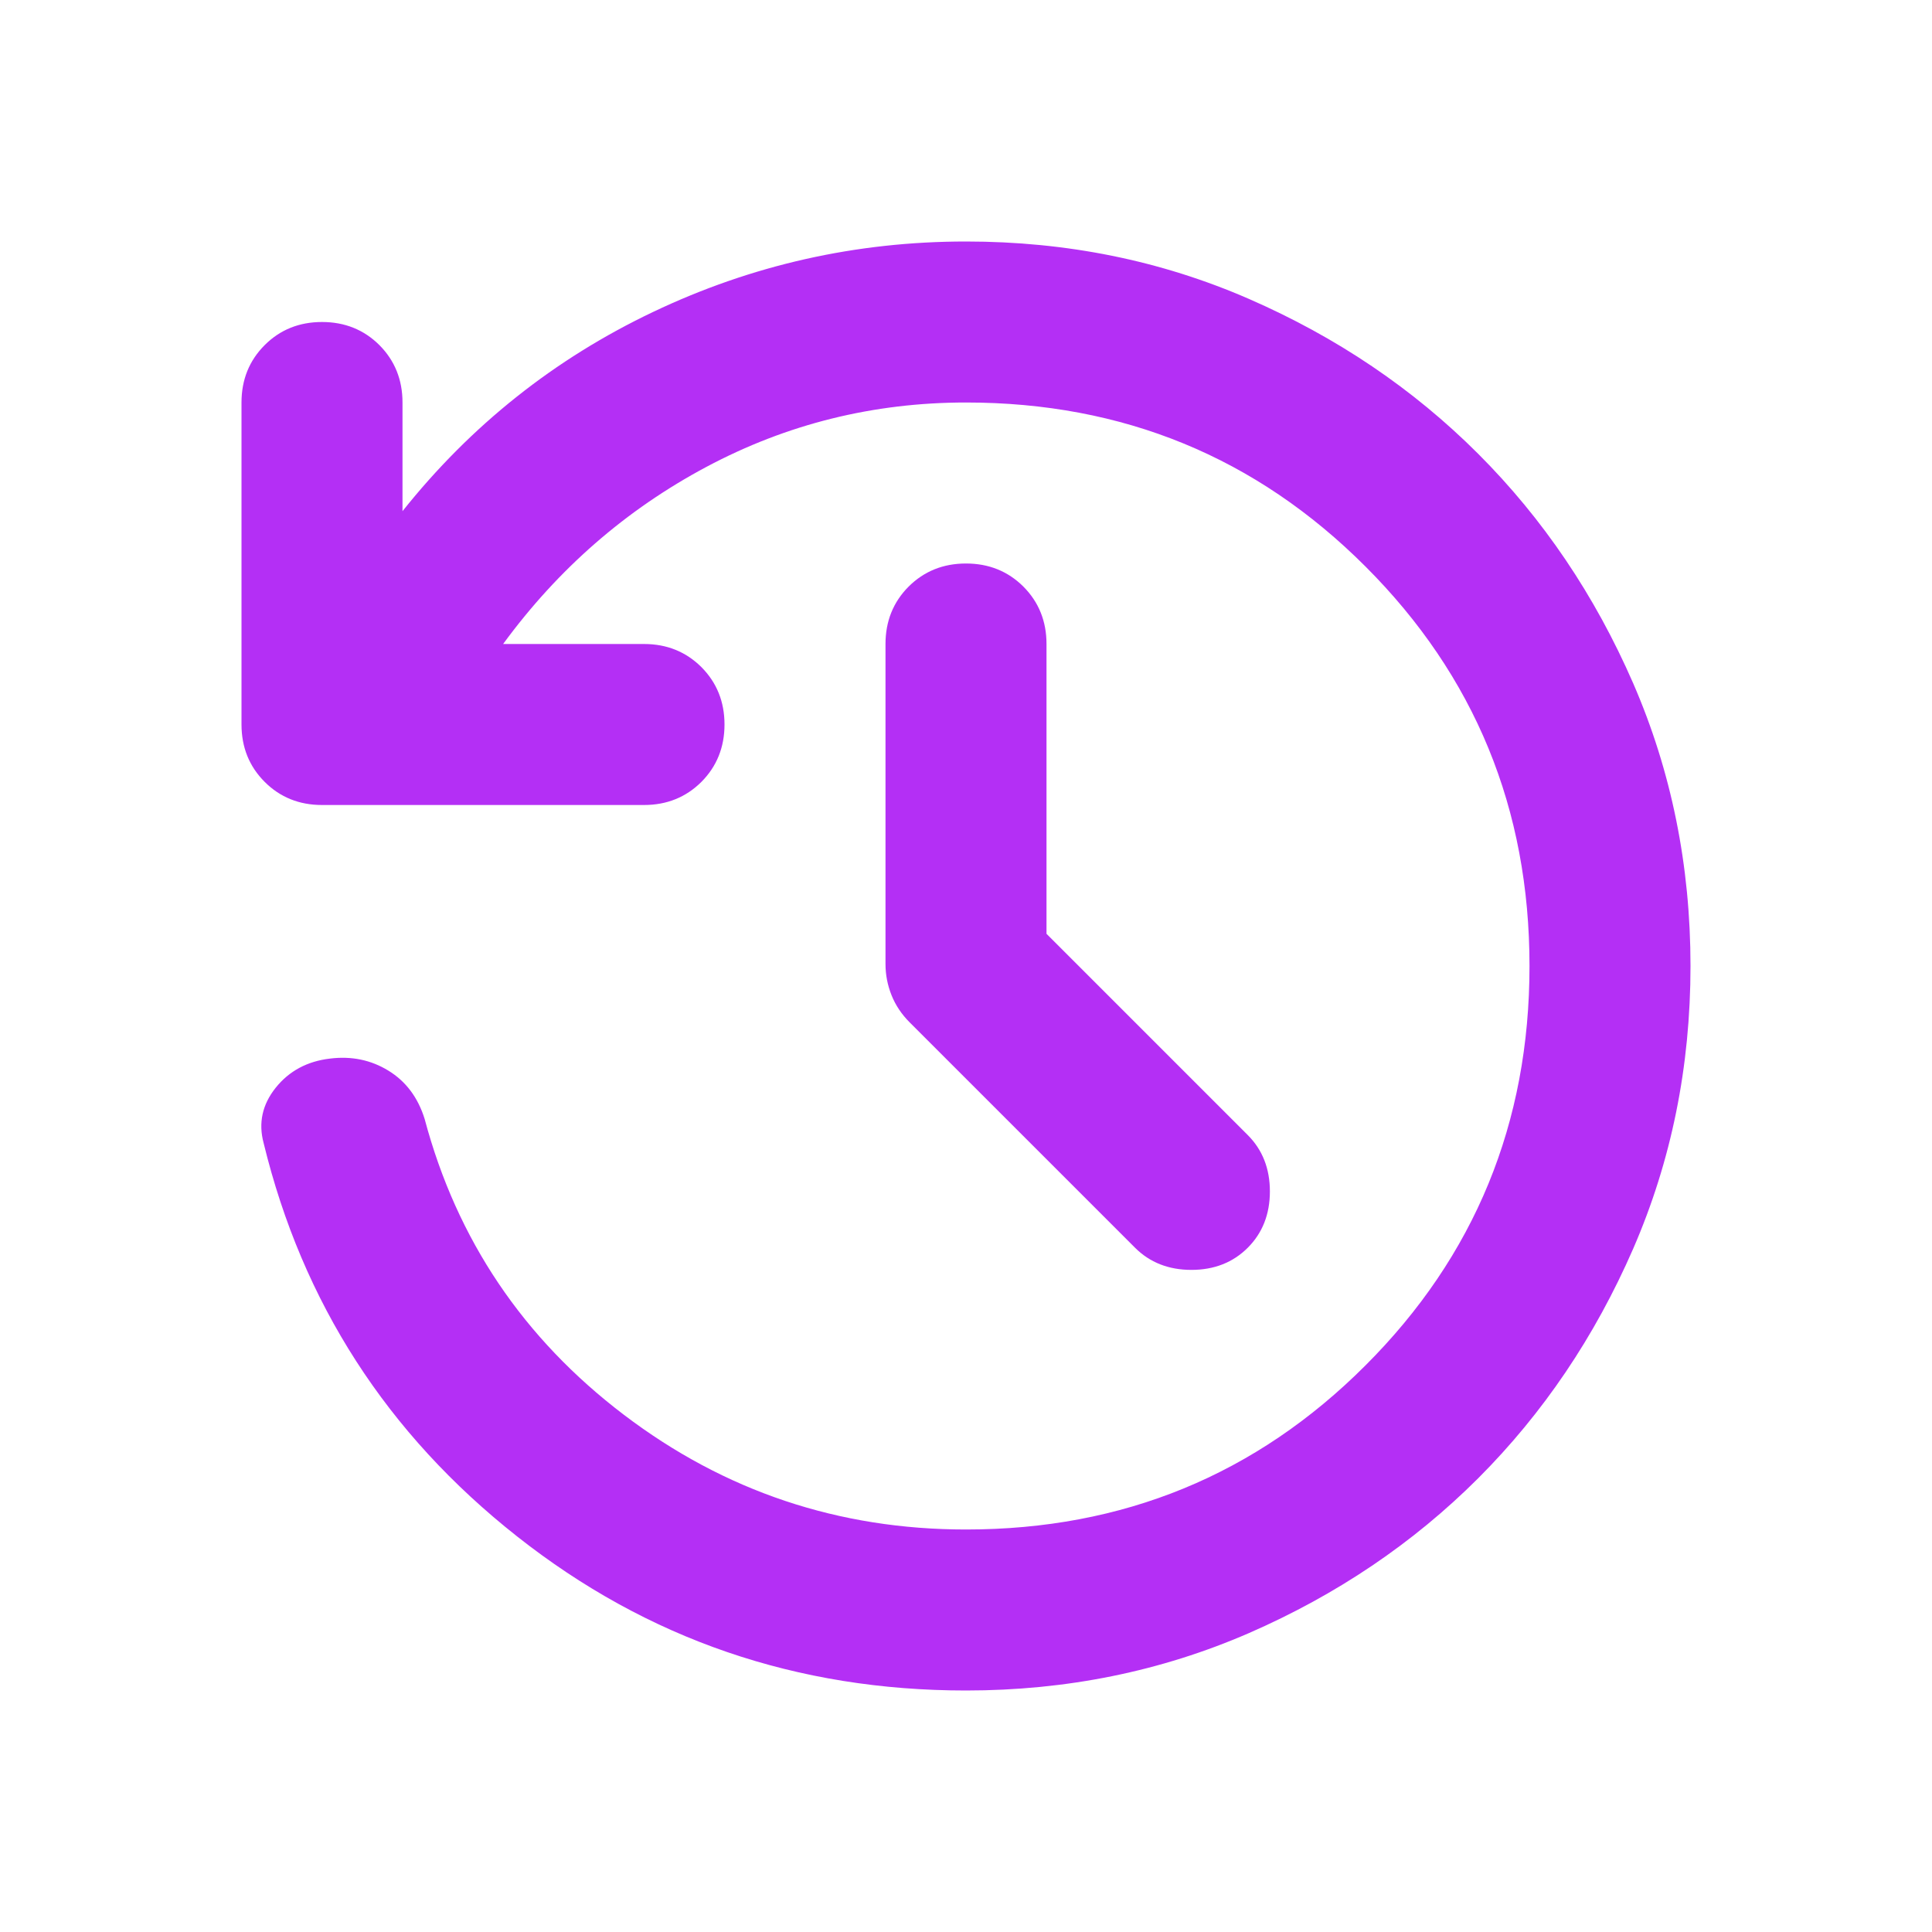
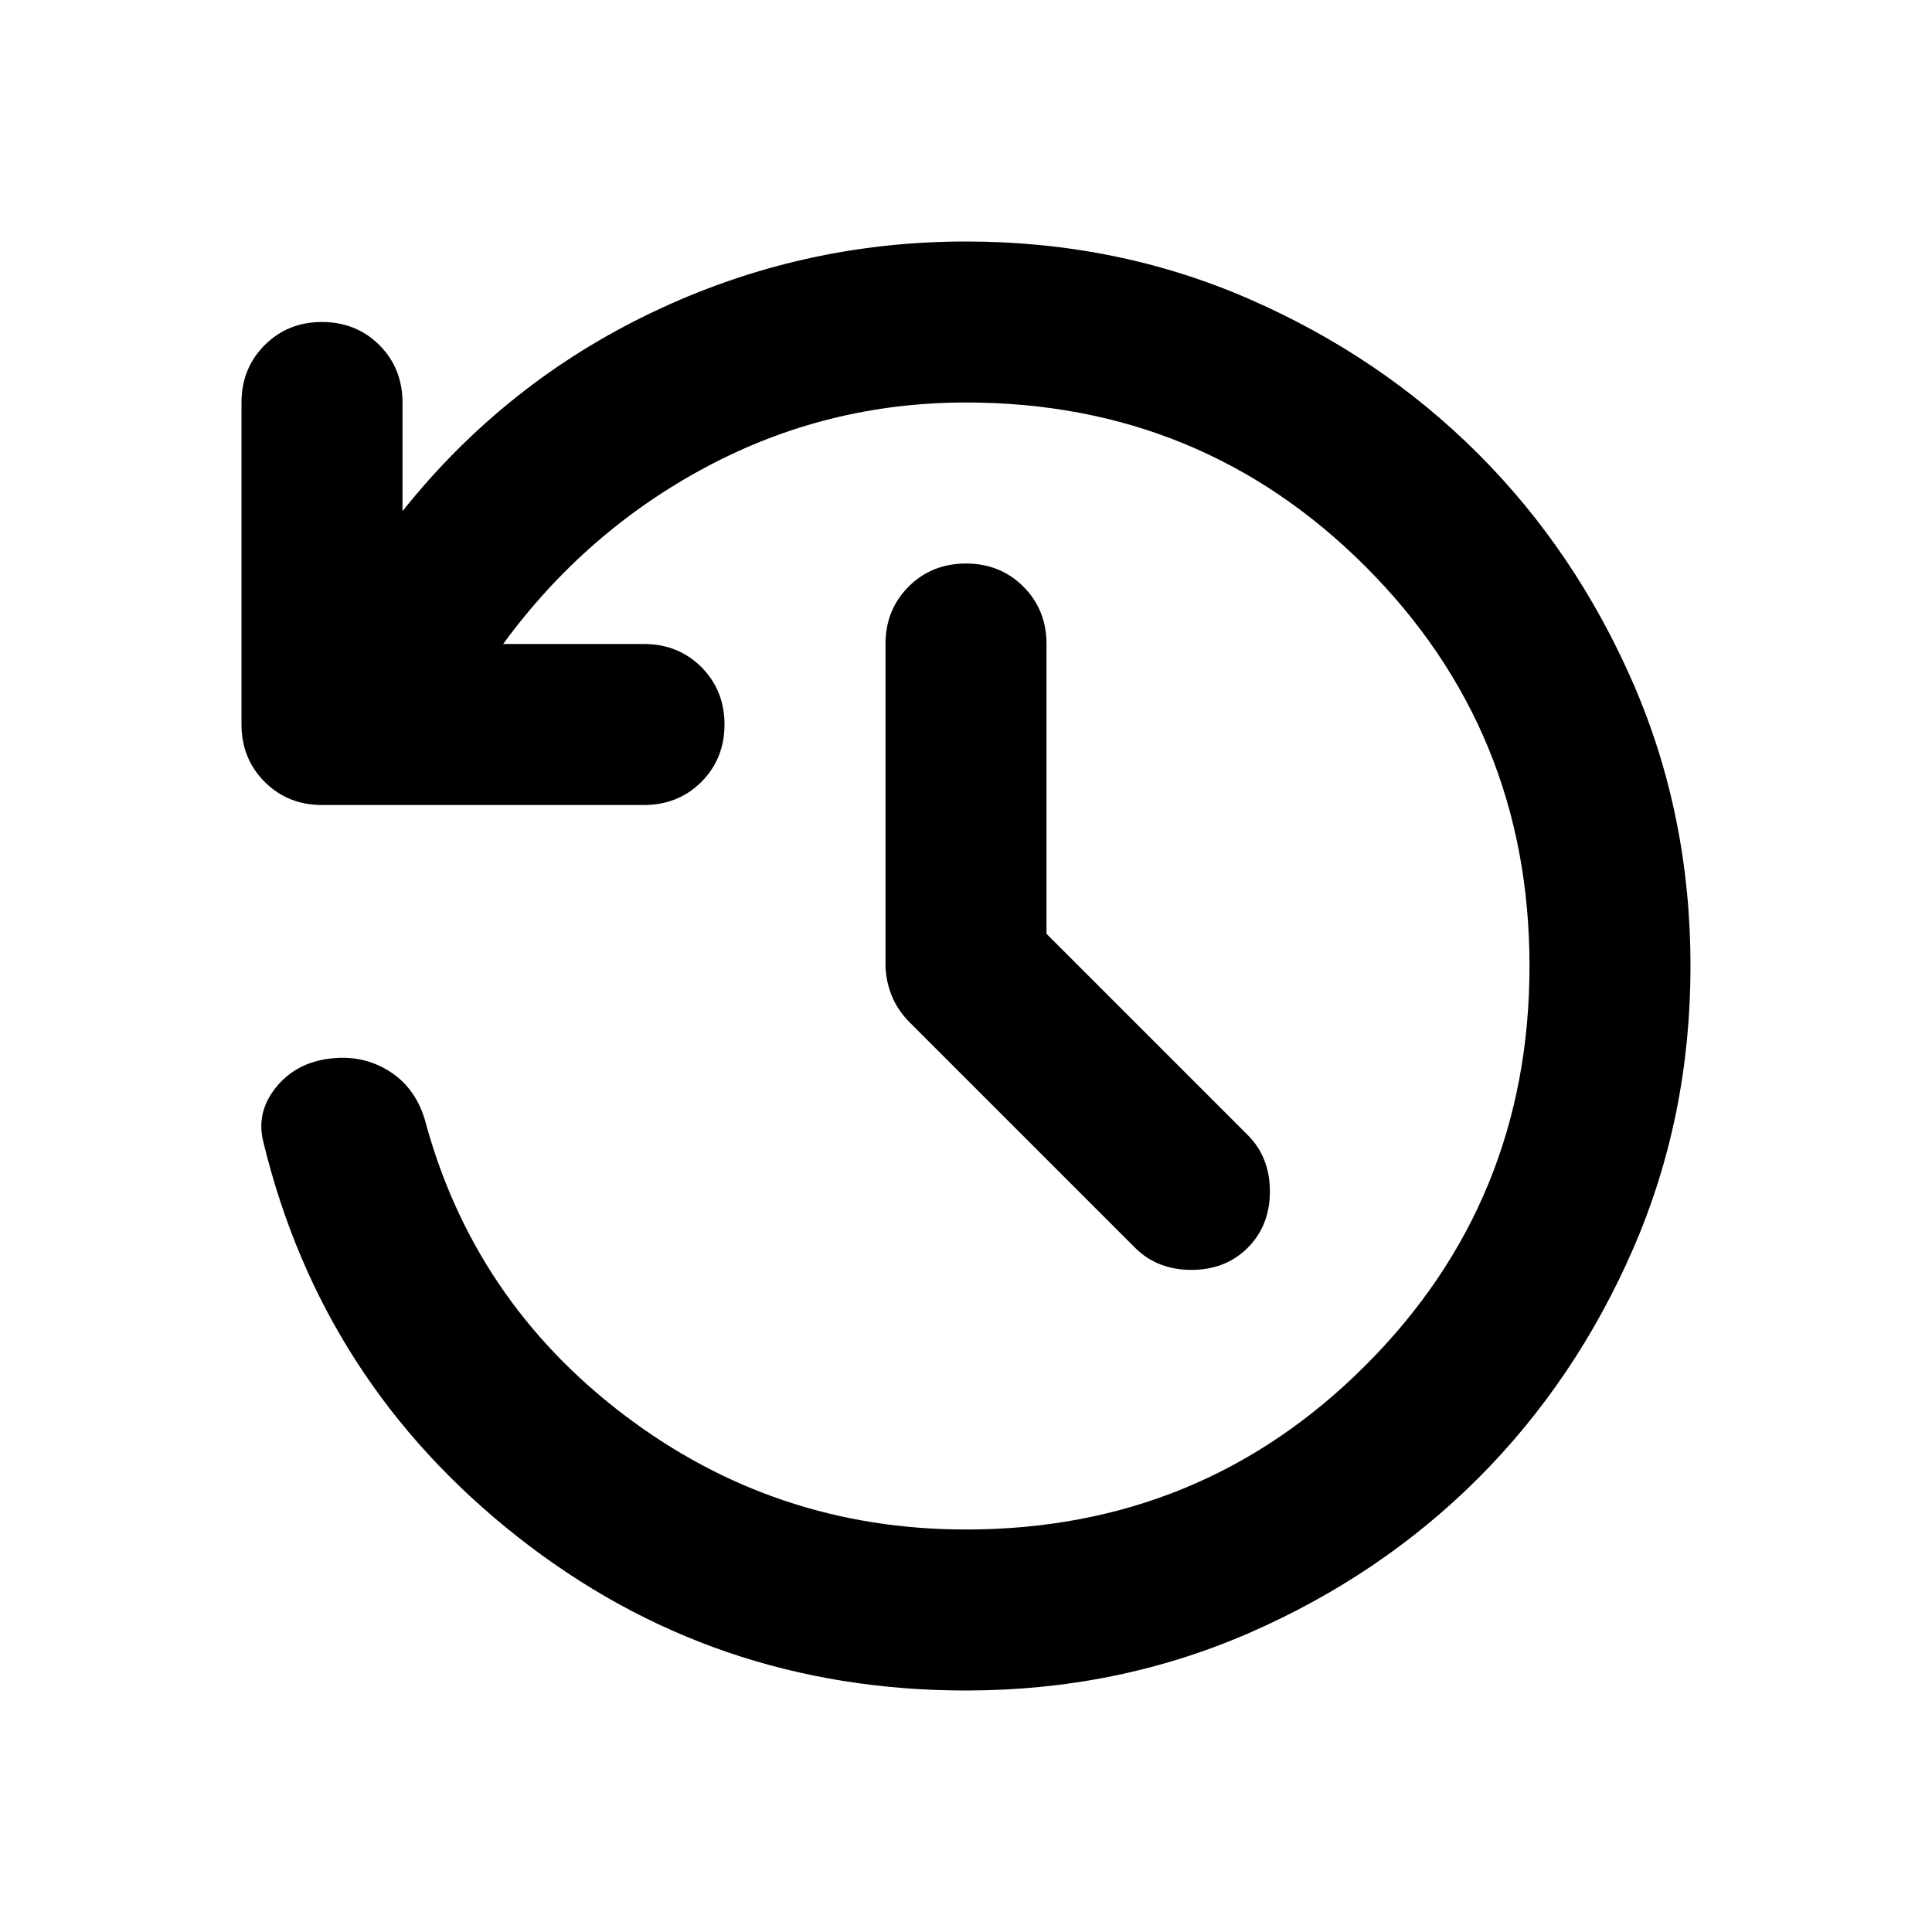
- <svg xmlns="http://www.w3.org/2000/svg" width="24" height="24" viewBox="0 0 24 24" fill="none">
+ <svg xmlns="http://www.w3.org/2000/svg" fill="current" stroke="current" width="24" height="24" viewBox="0 0 24 24">
  <mask id="mask0_4328_4200" style="mask-type:alpha" maskUnits="userSpaceOnUse" x="0" y="0" width="24" height="24">
-     <rect width="24" height="24" fill="#b42ff5" />
+     <rect width="24" height="24" fill="current" stroke="current" />
  </mask>
  <g mask="url(#mask0_4328_4200)">
-     <path d="M12 21C9.9 21 8.042 20.363 6.425 19.087C4.808 17.812 3.758 16.183 3.275 14.2C3.208 13.95 3.258 13.721 3.425 13.512C3.592 13.304 3.817 13.183 4.1 13.15C4.367 13.117 4.608 13.167 4.825 13.3C5.042 13.433 5.192 13.633 5.275 13.9C5.675 15.4 6.5 16.625 7.75 17.575C9 18.525 10.417 19 12 19C13.95 19 15.604 18.321 16.962 16.962C18.321 15.604 19 13.95 19 12C19 10.05 18.321 8.396 16.962 7.037C15.604 5.679 13.95 5 12 5C10.85 5 9.775 5.267 8.775 5.8C7.775 6.333 6.933 7.067 6.25 8H8C8.283 8 8.521 8.096 8.713 8.287C8.904 8.479 9 8.717 9 9C9 9.283 8.904 9.521 8.713 9.713C8.521 9.904 8.283 10 8 10H4C3.717 10 3.479 9.904 3.288 9.713C3.096 9.521 3 9.283 3 9V5C3 4.717 3.096 4.479 3.288 4.287C3.479 4.096 3.717 4 4 4C4.283 4 4.521 4.096 4.713 4.287C4.904 4.479 5 4.717 5 5V6.35C5.85 5.283 6.888 4.458 8.113 3.875C9.338 3.292 10.633 3 12 3C13.25 3 14.421 3.237 15.512 3.712C16.604 4.188 17.554 4.829 18.363 5.638C19.171 6.446 19.812 7.396 20.288 8.488C20.762 9.579 21 10.75 21 12C21 13.25 20.762 14.421 20.288 15.512C19.812 16.604 19.171 17.554 18.363 18.363C17.554 19.171 16.604 19.812 15.512 20.288C14.421 20.762 13.25 21 12 21ZM13 11.6L15.5 14.1C15.683 14.283 15.775 14.517 15.775 14.8C15.775 15.083 15.683 15.317 15.5 15.5C15.317 15.683 15.083 15.775 14.8 15.775C14.517 15.775 14.283 15.683 14.1 15.5L11.3 12.7C11.2 12.6 11.125 12.488 11.075 12.363C11.025 12.238 11 12.108 11 11.975V8C11 7.717 11.096 7.479 11.287 7.287C11.479 7.096 11.717 7 12 7C12.283 7 12.521 7.096 12.713 7.287C12.904 7.479 13 7.717 13 8V11.6Z" fill="#b42ff5" />
+     <path d="M12 21C9.9 21 8.042 20.363 6.425 19.087C4.808 17.812 3.758 16.183 3.275 14.2C3.208 13.95 3.258 13.721 3.425 13.512C3.592 13.304 3.817 13.183 4.1 13.15C4.367 13.117 4.608 13.167 4.825 13.3C5.042 13.433 5.192 13.633 5.275 13.9C5.675 15.4 6.5 16.625 7.75 17.575C9 18.525 10.417 19 12 19C13.95 19 15.604 18.321 16.962 16.962C18.321 15.604 19 13.95 19 12C19 10.05 18.321 8.396 16.962 7.037C15.604 5.679 13.95 5 12 5C10.85 5 9.775 5.267 8.775 5.8C7.775 6.333 6.933 7.067 6.25 8H8C8.283 8 8.521 8.096 8.713 8.287C8.904 8.479 9 8.717 9 9C9 9.283 8.904 9.521 8.713 9.713C8.521 9.904 8.283 10 8 10H4C3.717 10 3.479 9.904 3.288 9.713C3.096 9.521 3 9.283 3 9V5C3 4.717 3.096 4.479 3.288 4.287C3.479 4.096 3.717 4 4 4C4.283 4 4.521 4.096 4.713 4.287C4.904 4.479 5 4.717 5 5V6.35C5.85 5.283 6.888 4.458 8.113 3.875C9.338 3.292 10.633 3 12 3C13.25 3 14.421 3.237 15.512 3.712C16.604 4.188 17.554 4.829 18.363 5.638C19.171 6.446 19.812 7.396 20.288 8.488C20.762 9.579 21 10.75 21 12C21 13.25 20.762 14.421 20.288 15.512C19.812 16.604 19.171 17.554 18.363 18.363C17.554 19.171 16.604 19.812 15.512 20.288C14.421 20.762 13.25 21 12 21ZM13 11.6L15.5 14.1C15.683 14.283 15.775 14.517 15.775 14.8C15.775 15.083 15.683 15.317 15.5 15.5C15.317 15.683 15.083 15.775 14.8 15.775C14.517 15.775 14.283 15.683 14.1 15.5L11.3 12.7C11.2 12.6 11.125 12.488 11.075 12.363C11.025 12.238 11 12.108 11 11.975V8C11 7.717 11.096 7.479 11.287 7.287C11.479 7.096 11.717 7 12 7C12.283 7 12.521 7.096 12.713 7.287C12.904 7.479 13 7.717 13 8V11.6Z" fill="current" stroke="current" />
  </g>
</svg>
